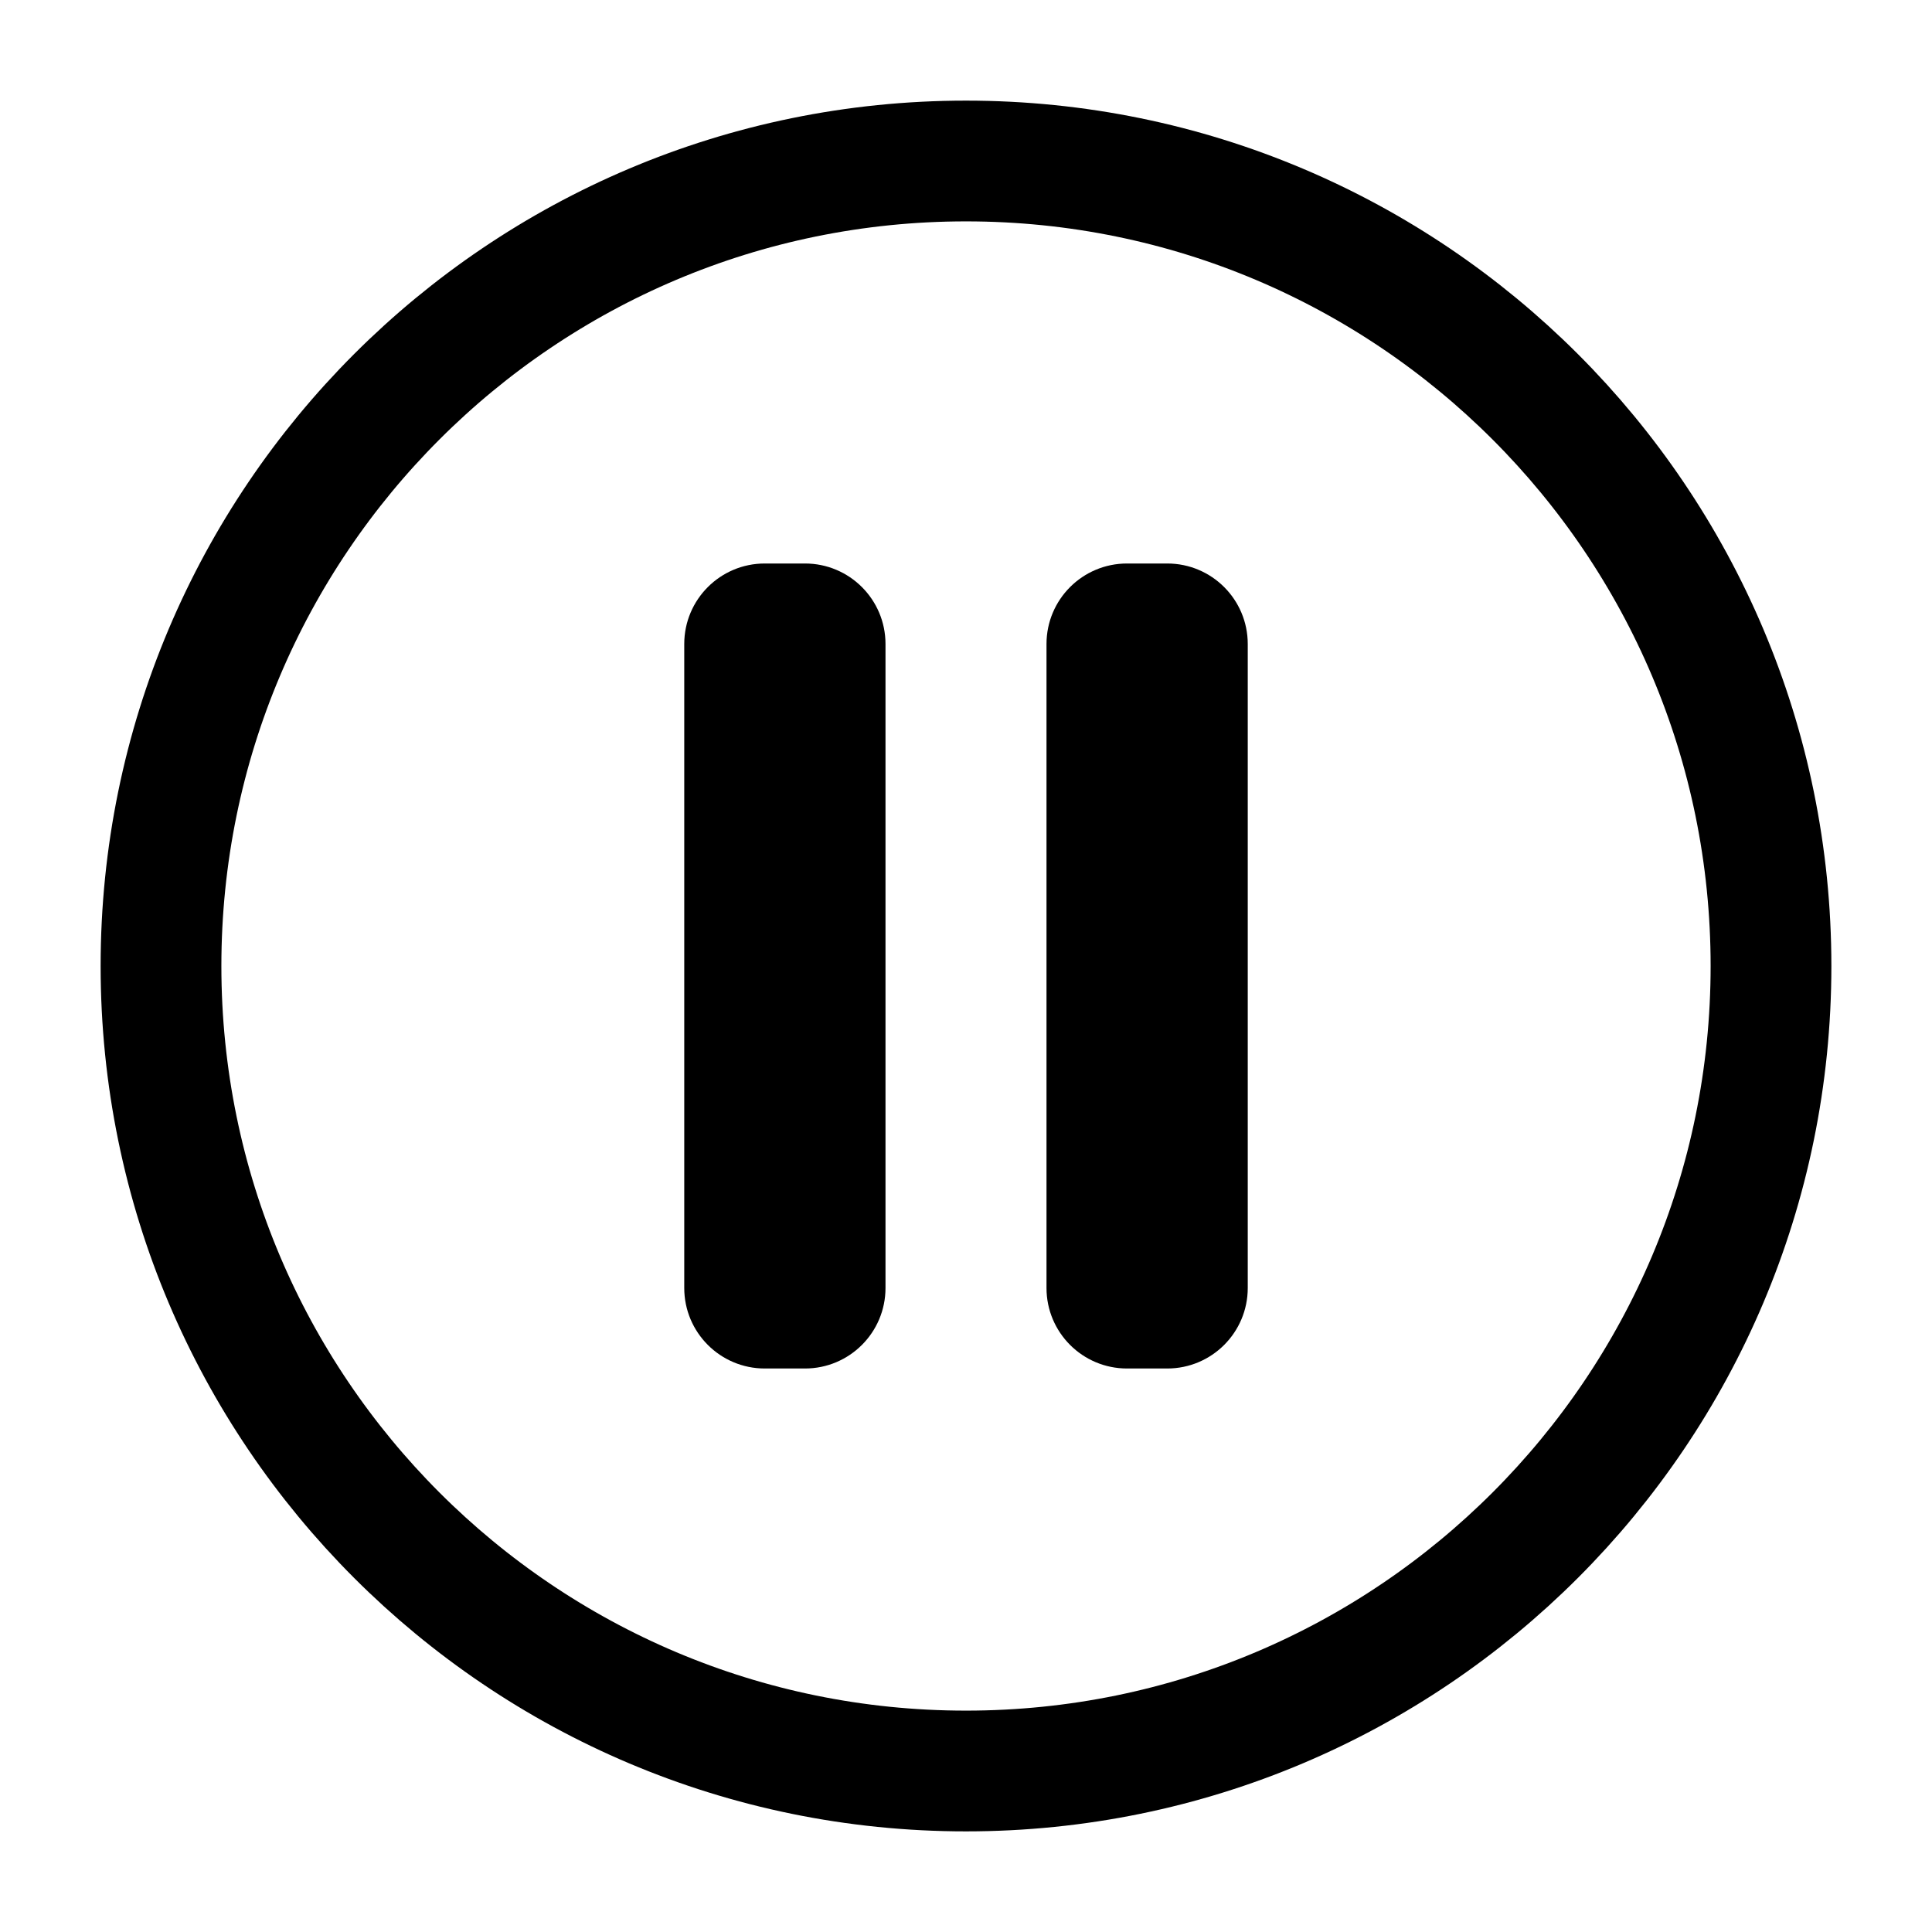
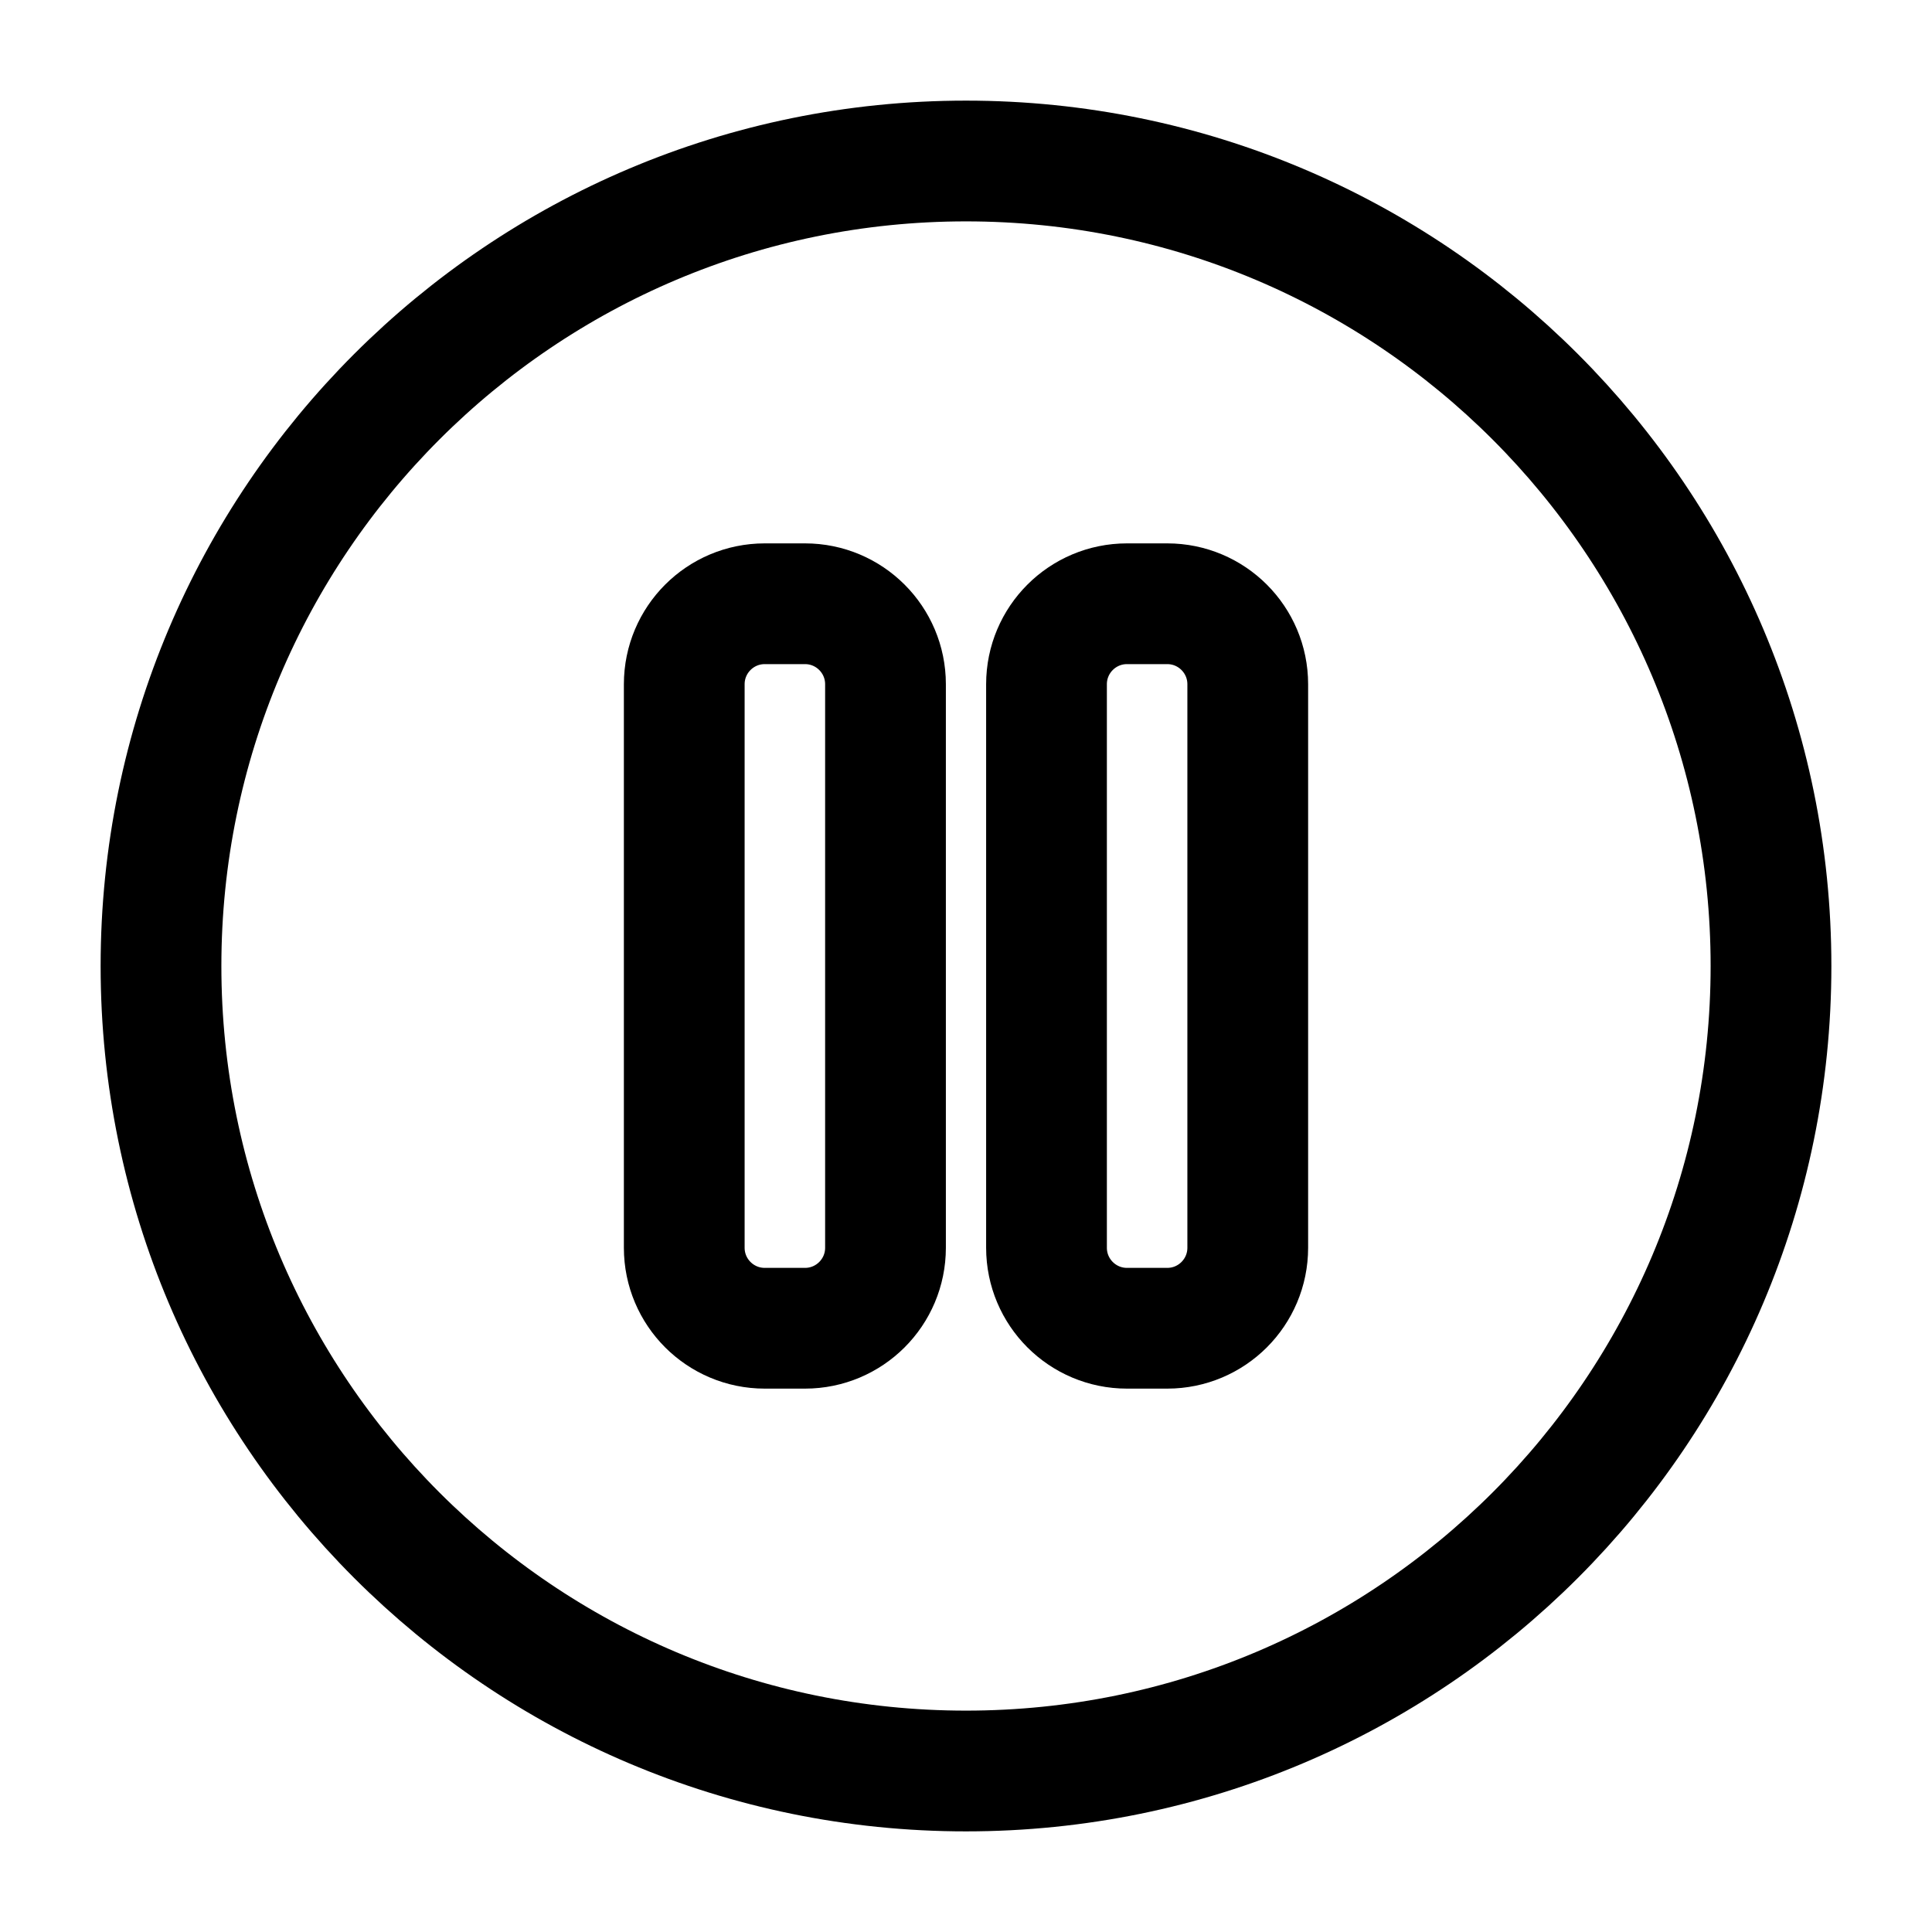
<svg xmlns="http://www.w3.org/2000/svg" viewBox="0 0 24 24" fill="none" stroke="currentColor" stroke-width="1.5" stroke-linecap="round" stroke-linejoin="round" aria-hidden="true">
  <circle cx="12" cy="12" r="10" />
-   <rect x="8.5" y="7" width="2.5" height="10" rx="1" fill="currentColor" stroke="none" />
-   <rect x="13" y="7" width="2.5" height="10" rx="1" fill="currentColor" stroke="none" />
+   <rect x="8.5" y="7.5" width="2.5" height="9" rx="1" />
+   <rect x="13" y="7.5" width="2.5" height="9" rx="1" />
</svg>
